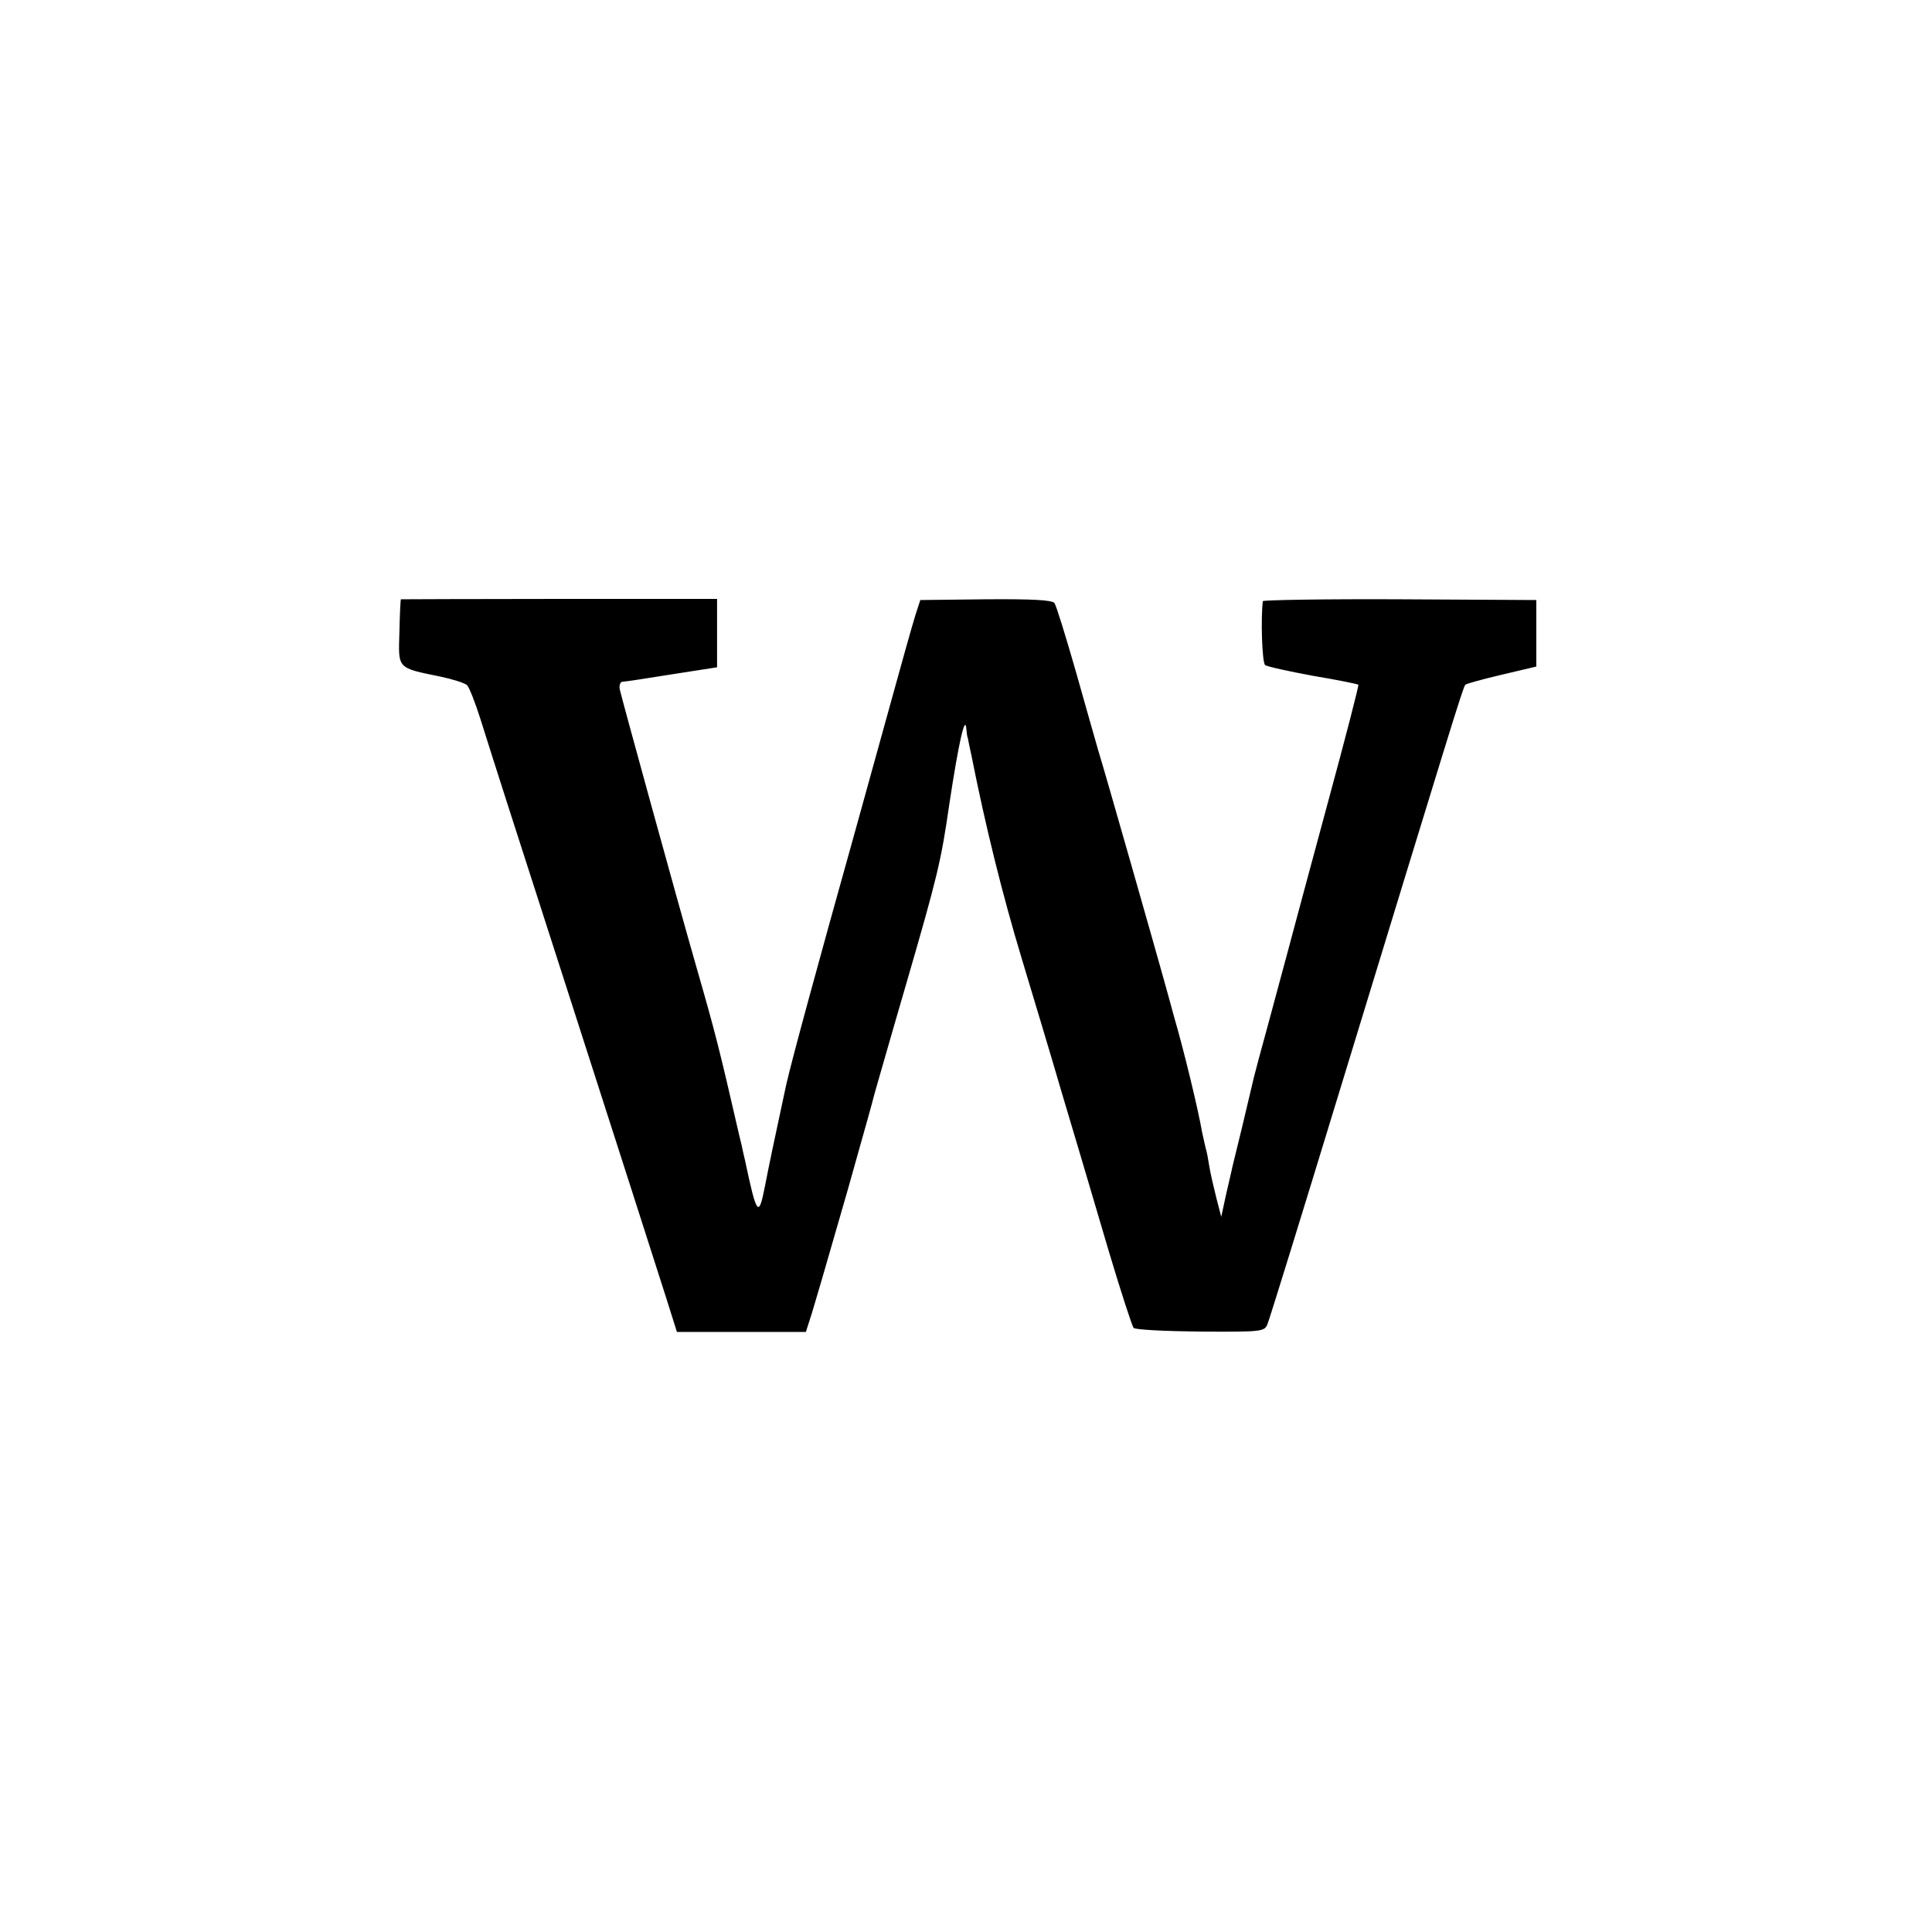
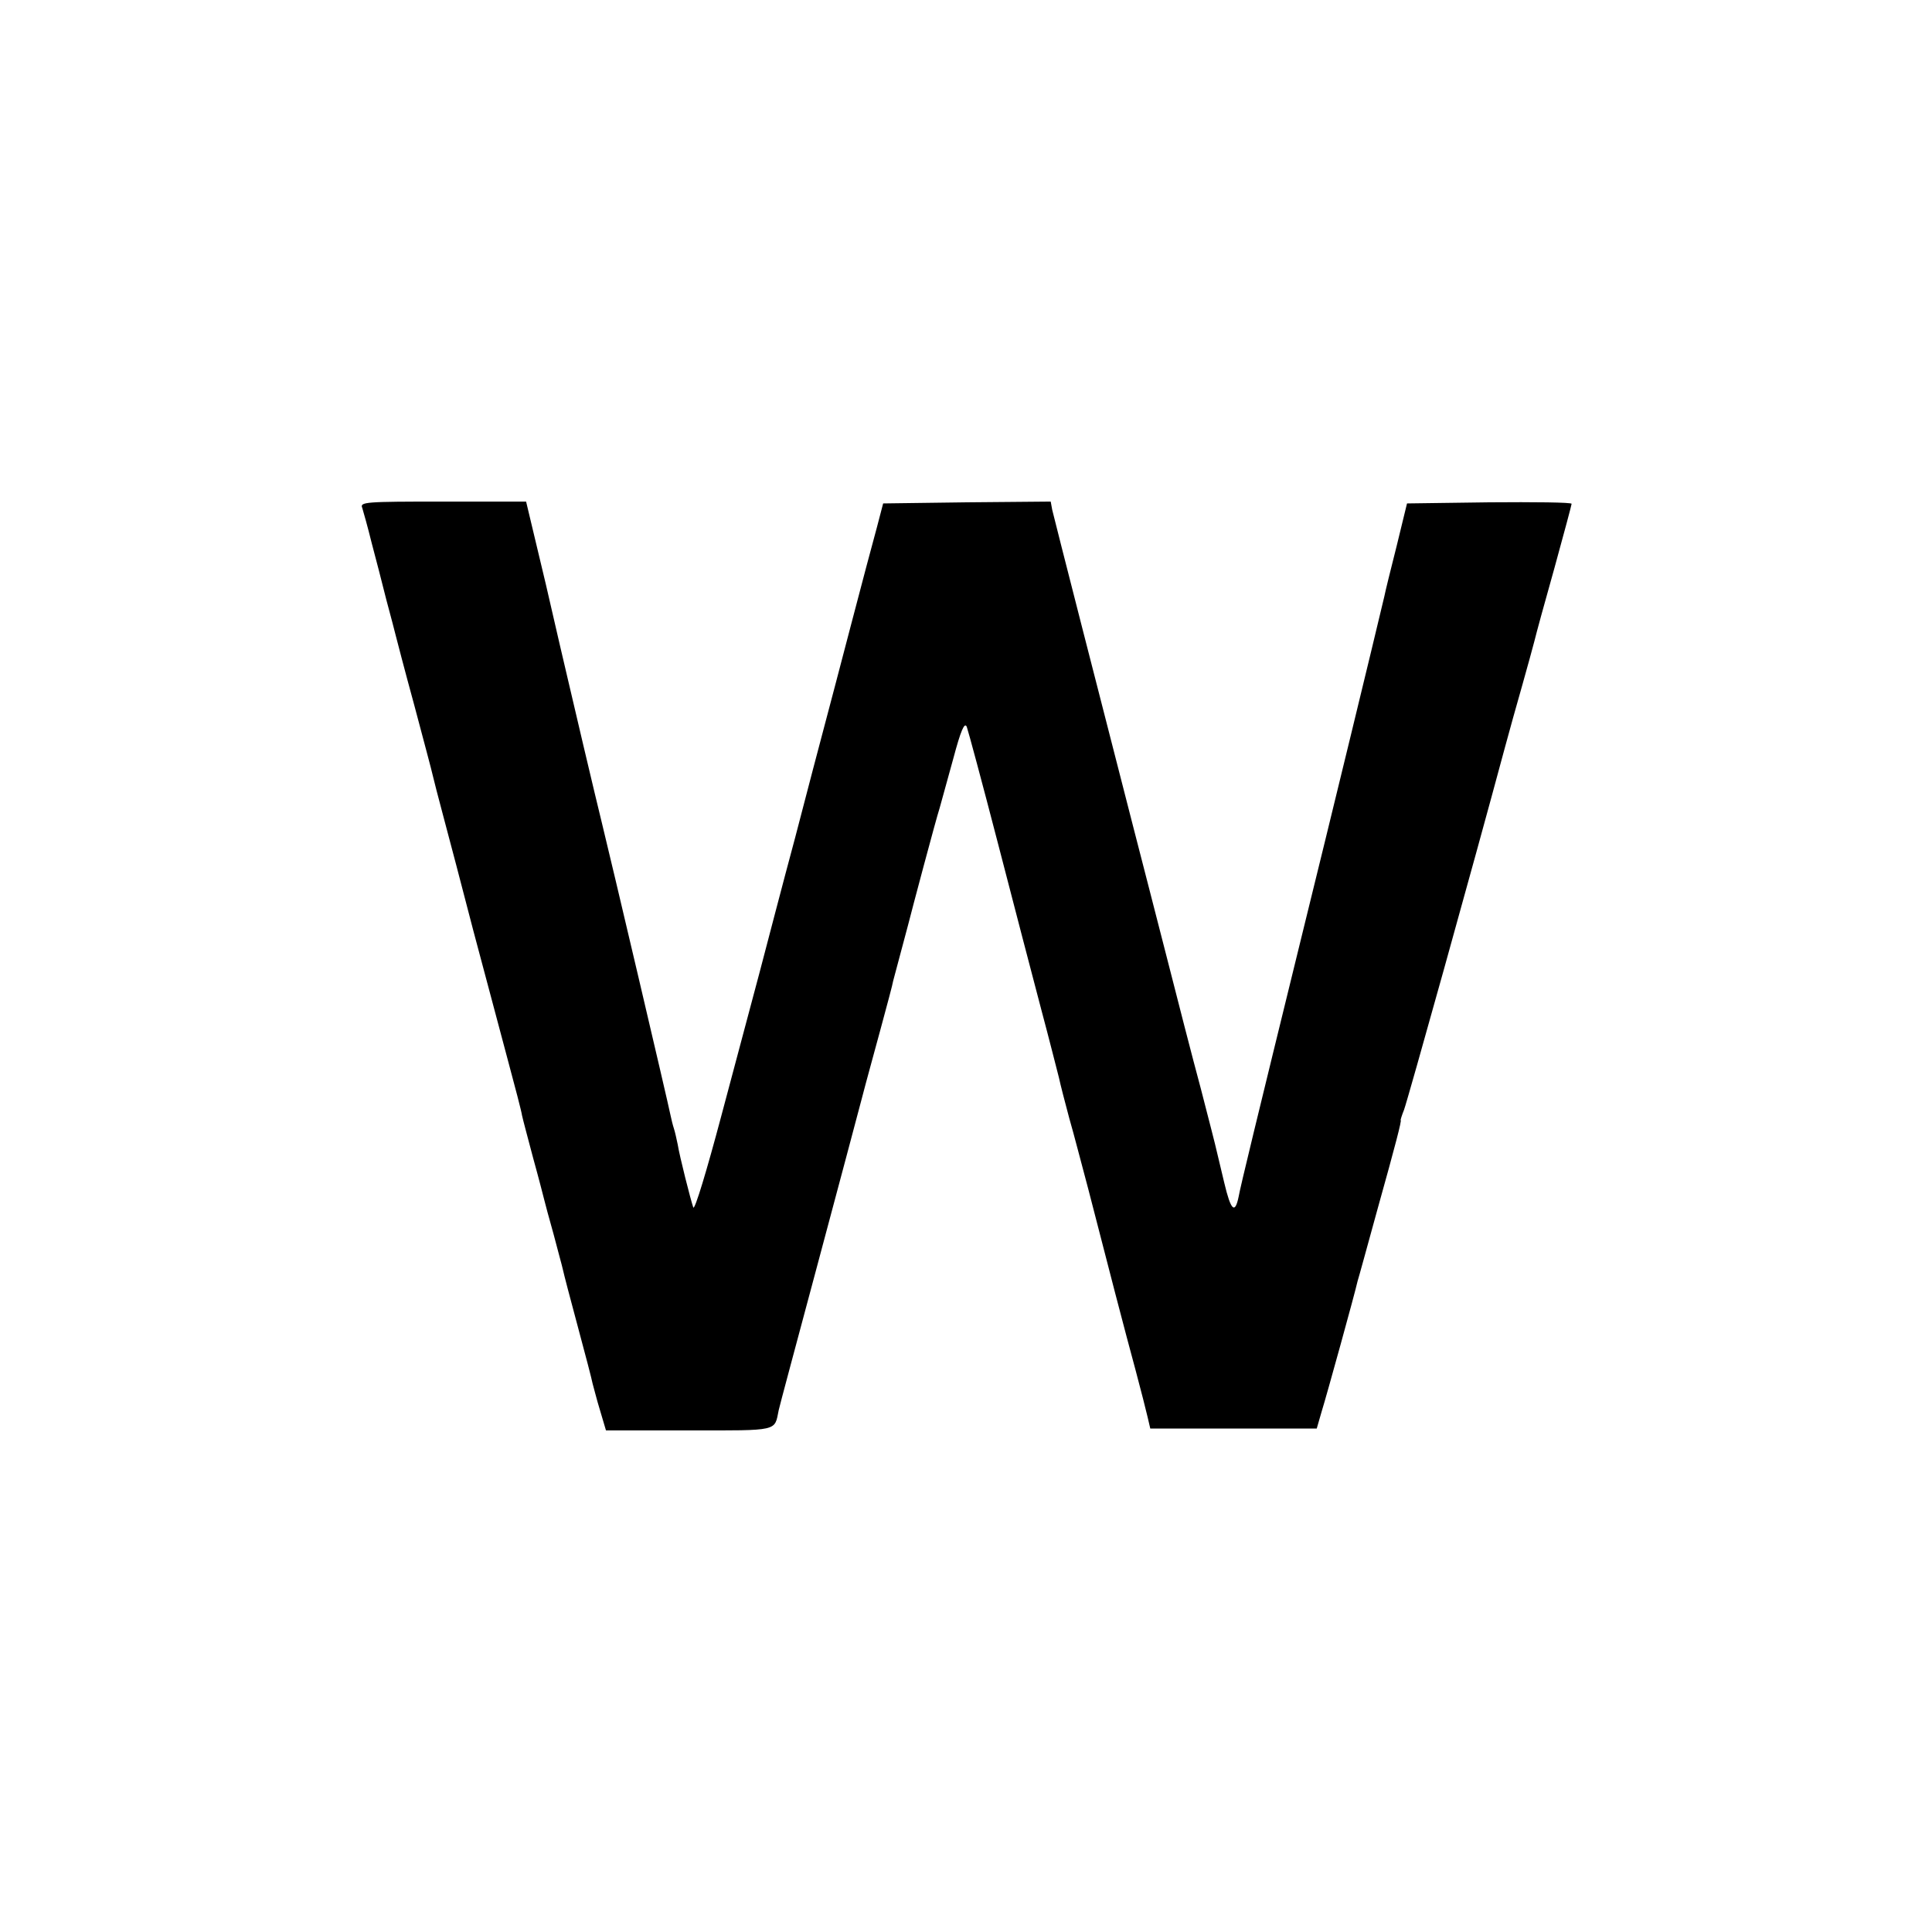
<svg xmlns="http://www.w3.org/2000/svg" version="1.0" width="520pt" height="520pt" viewBox="0 0 520 520" preserveAspectRatio="xMidYMid meet">
  <g transform="translate(0,520) scale(0.1,-0.1)" fill="#000000" stroke="none">
-     <path d="M1079 3587 c-1 -1 -3 -41 -4 -89 -3 -99 -7 -95 110 -119 33 -7 65 -17 72 -23 6 -6 22 -47 36 -91 37 -118 89 -280 247 -770 138 -429 190 -591 252 -785 l30 -95 174 0 173 0 16 50 c18 60 19 63 96 330 58 206 64 227 73 262 3 10 41 144 86 298 83 286 93 327 115 480 25 165 43 246 46 202 1 -10 2 -20 4 -24 1 -5 5 -26 10 -48 37 -187 83 -373 135 -545 34 -113 82 -272 106 -355 51 -172 52 -173 129 -435 32 -107 62 -199 66 -204 4 -5 85 -9 180 -10 163 -1 172 0 180 19 5 11 94 299 198 640 292 955 329 1077 335 1082 3 3 47 15 98 27 l93 22 0 89 0 90 -367 2 c-203 1 -368 -2 -369 -5 -6 -47 -2 -165 6 -172 5 -4 64 -17 129 -29 66 -11 120 -22 122 -24 2 -1 -35 -144 -82 -317 -47 -173 -94 -349 -105 -390 -11 -41 -36 -133 -55 -204 -20 -72 -37 -137 -39 -145 -2 -9 -16 -68 -31 -131 -15 -63 -29 -117 -29 -120 -1 -3 -7 -32 -15 -65 l-13 -60 -13 50 c-7 28 -16 66 -19 85 -3 19 -7 42 -10 50 -2 8 -6 26 -9 40 -12 68 -49 221 -77 317 -16 60 -32 115 -34 123 -7 26 -154 543 -169 590 -7 25 -35 122 -61 215 -27 94 -52 175 -57 182 -7 8 -59 11 -185 10 l-176 -2 -13 -40 c-7 -22 -38 -132 -69 -245 -31 -113 -72 -259 -90 -325 -110 -393 -174 -629 -189 -695 -31 -144 -46 -215 -57 -272 -17 -87 -22 -81 -54 70 -3 12 -7 30 -9 40 -2 9 -7 28 -10 42 -49 213 -60 258 -111 435 -54 188 -204 734 -207 750 -2 11 2 20 7 20 6 0 65 9 133 20 l122 19 0 92 0 92 -425 0 c-234 0 -426 -1 -426 -1z" />
+     <path d="M975 3833 c3 -10 15 -52 25 -93 11 -41 29 -111 40 -155 12 -44 23 -87 25 -95 2 -8 24 -93 50 -188 25 -94 48 -180 50 -190 2 -9 15 -60 29 -112 14 -52 50 -189 80 -305 31 -115 72 -271 92 -345 20 -74 38 -143 39 -152 2 -10 16 -62 30 -115 15 -54 28 -105 30 -113 2 -8 13 -50 25 -92 11 -43 23 -85 25 -95 2 -10 20 -79 40 -153 20 -74 38 -143 40 -154 3 -10 11 -43 20 -72 l16 -54 224 0 c244 0 229 -3 241 55 1 6 48 181 104 390 56 209 110 412 120 450 10 39 33 122 50 185 17 63 33 122 34 130 2 8 11 42 20 75 9 33 18 67 20 75 9 36 76 288 85 315 5 17 21 77 37 134 20 75 30 98 36 85 4 -11 42 -152 84 -314 42 -162 94 -362 116 -445 22 -82 43 -166 48 -185 4 -19 17 -69 28 -110 12 -41 34 -127 51 -190 50 -195 101 -391 128 -490 14 -52 28 -108 32 -125 l7 -30 224 0 224 0 13 45 c14 45 90 320 97 352 3 9 27 97 54 195 49 175 65 238 62 238 -1 0 3 13 9 28 10 27 186 657 272 977 11 41 32 116 46 165 14 50 29 104 33 120 4 17 28 105 54 197 25 91 46 169 46 172 0 4 -100 5 -222 4 l-221 -3 -28 -115 c-16 -63 -31 -124 -33 -135 -30 -127 -140 -580 -225 -925 -117 -477 -163 -666 -167 -690 -10 -49 -21 -39 -39 37 -10 43 -20 83 -21 88 -1 6 -20 80 -42 165 -23 85 -64 245 -92 355 -28 110 -69 268 -90 350 -79 307 -213 831 -218 853 l-4 22 -226 -2 -225 -3 -17 -65 c-10 -36 -41 -153 -69 -260 -28 -107 -60 -229 -71 -270 -11 -41 -47 -178 -80 -305 -34 -126 -76 -288 -95 -360 -19 -71 -66 -247 -104 -390 -38 -143 -71 -253 -75 -245 -7 20 -37 138 -42 170 -3 14 -7 33 -10 42 -3 9 -7 25 -9 35 -8 40 -162 695 -185 788 -14 56 -88 370 -94 397 -3 13 -29 123 -57 246 l-53 222 -224 0 c-209 0 -224 -1 -217 -17z" />
  </g>
</svg>
